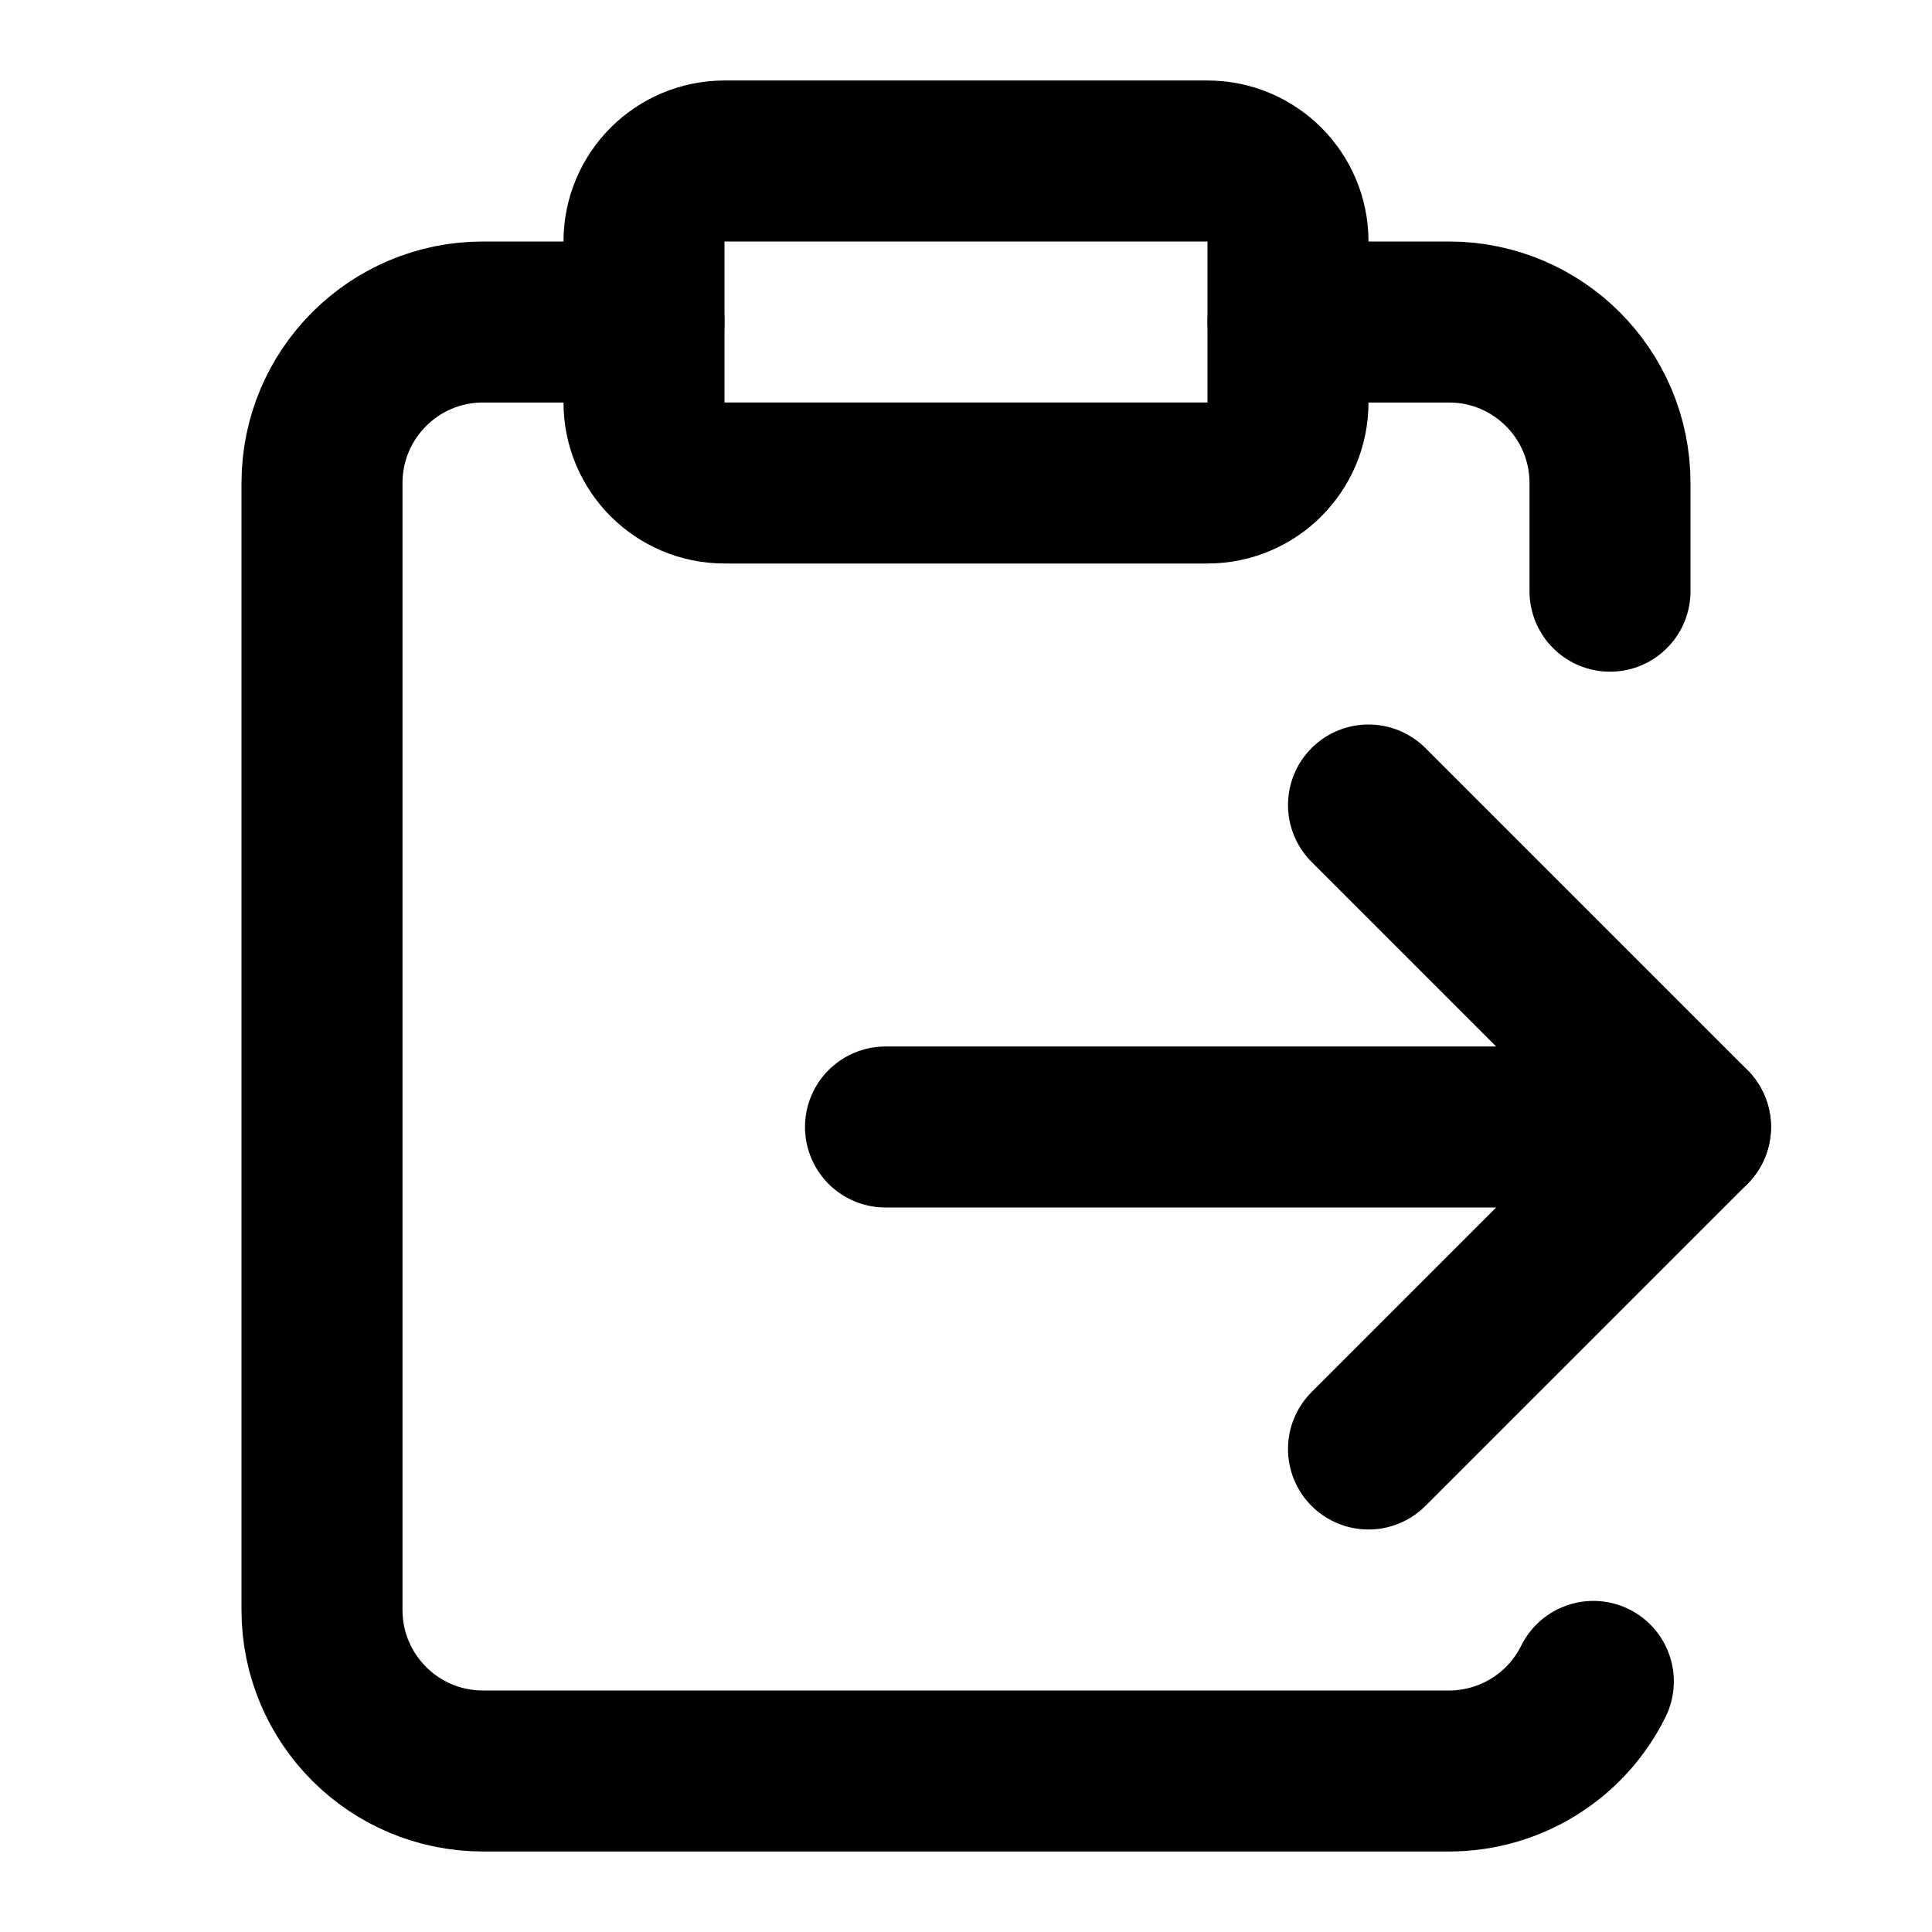
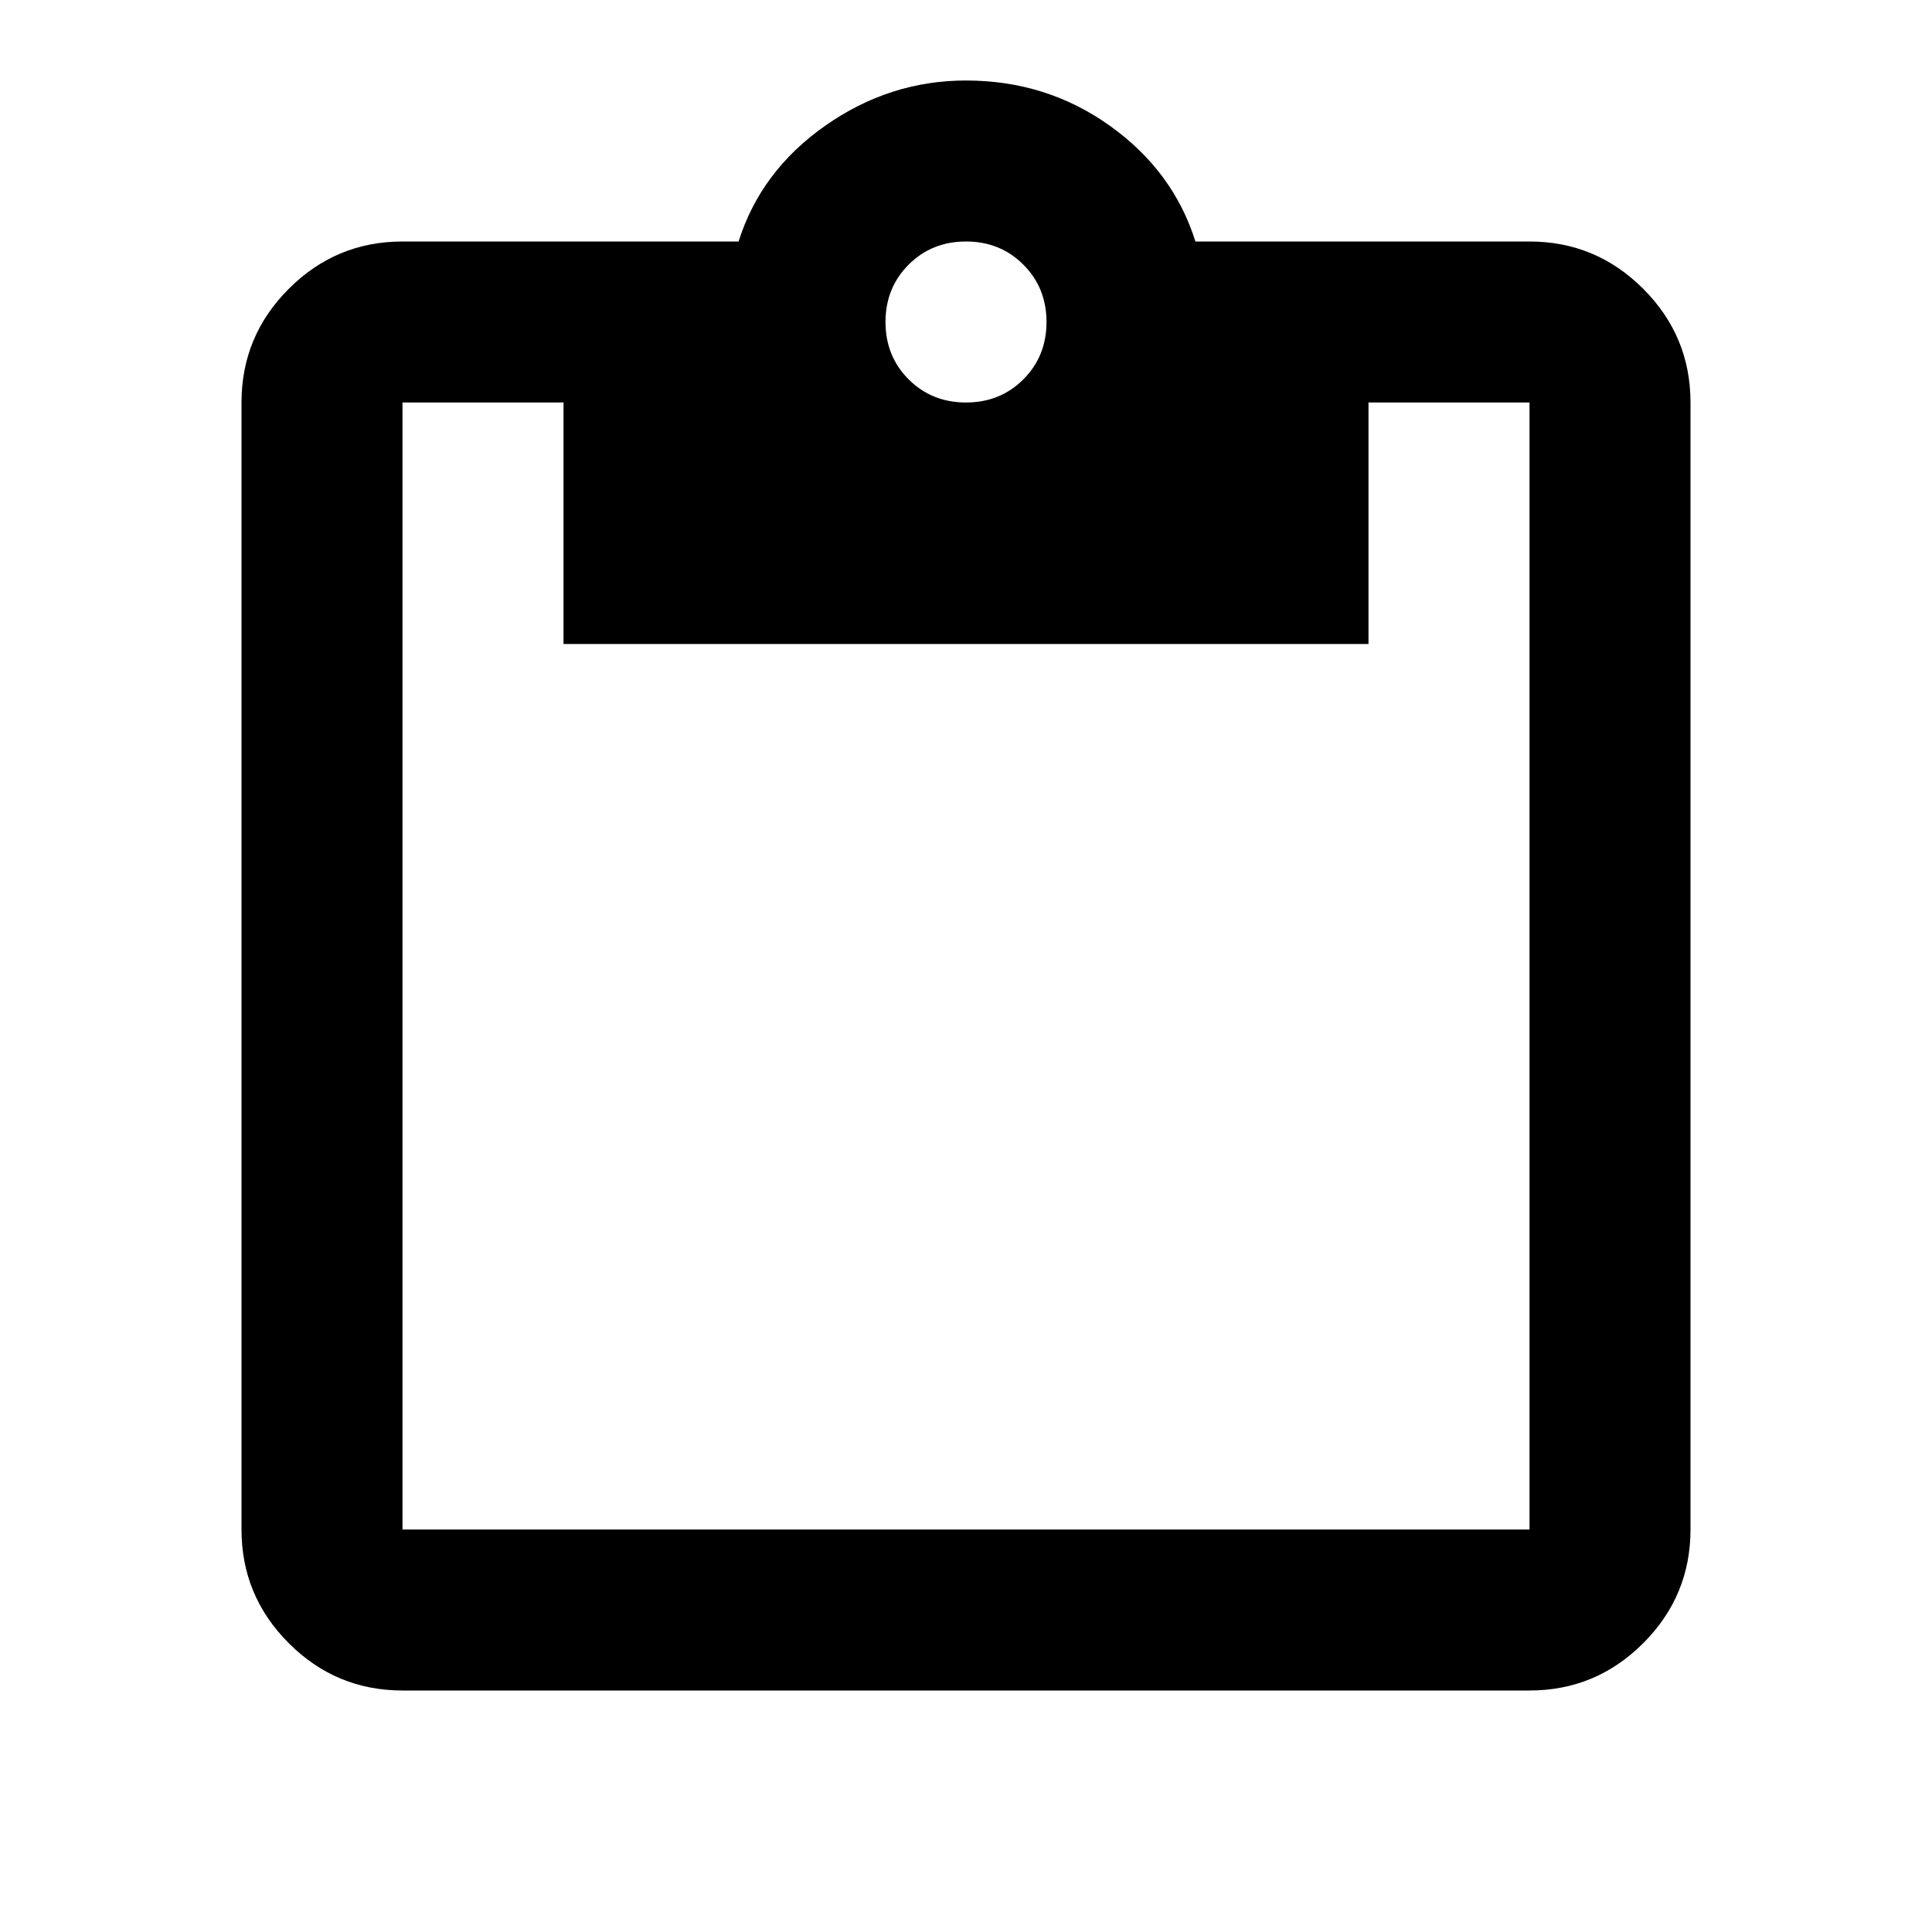
- <svg xmlns="http://www.w3.org/2000/svg" viewBox="0 0 24 24" fill="none" stroke="currentColor" stroke-width="2" stroke-linecap="round" stroke-linejoin="round">
-   <path d="M11 14h10" />
-   <path d="M16 4h2a2 2 0 0 1 2 2v1.344" />
-   <path d="m17 18 4-4-4-4" />
-   <path d="M8 4H6a2 2 0 0 0-2 2v14a2 2 0 0 0 2 2h12a2 2 0 0 0 1.793-1.113" />
-   <rect x="8" y="2" width="8" height="4" rx="1" />
+ <svg xmlns="http://www.w3.org/2000/svg" viewBox="0 -960 960 960">
+   <path d="M200-120q-33 0-56.5-23.5T120-200v-560q0-33 23.5-56.5T200-840h167q11-35 43-57.5t70-22.5q40 0 71.5 22.5T594-840h166q33 0 56.5 23.5T840-760v560q0 33-23.5 56.5T760-120H200Zm0-80h560v-560h-80v120H280v-120h-80v560Zm280-560q17 0 28.5-11.5T520-800q0-17-11.5-28.5T480-840q-17 0-28.5 11.5T440-800q0 17 11.5 28.5T480-760Z" />
</svg>
